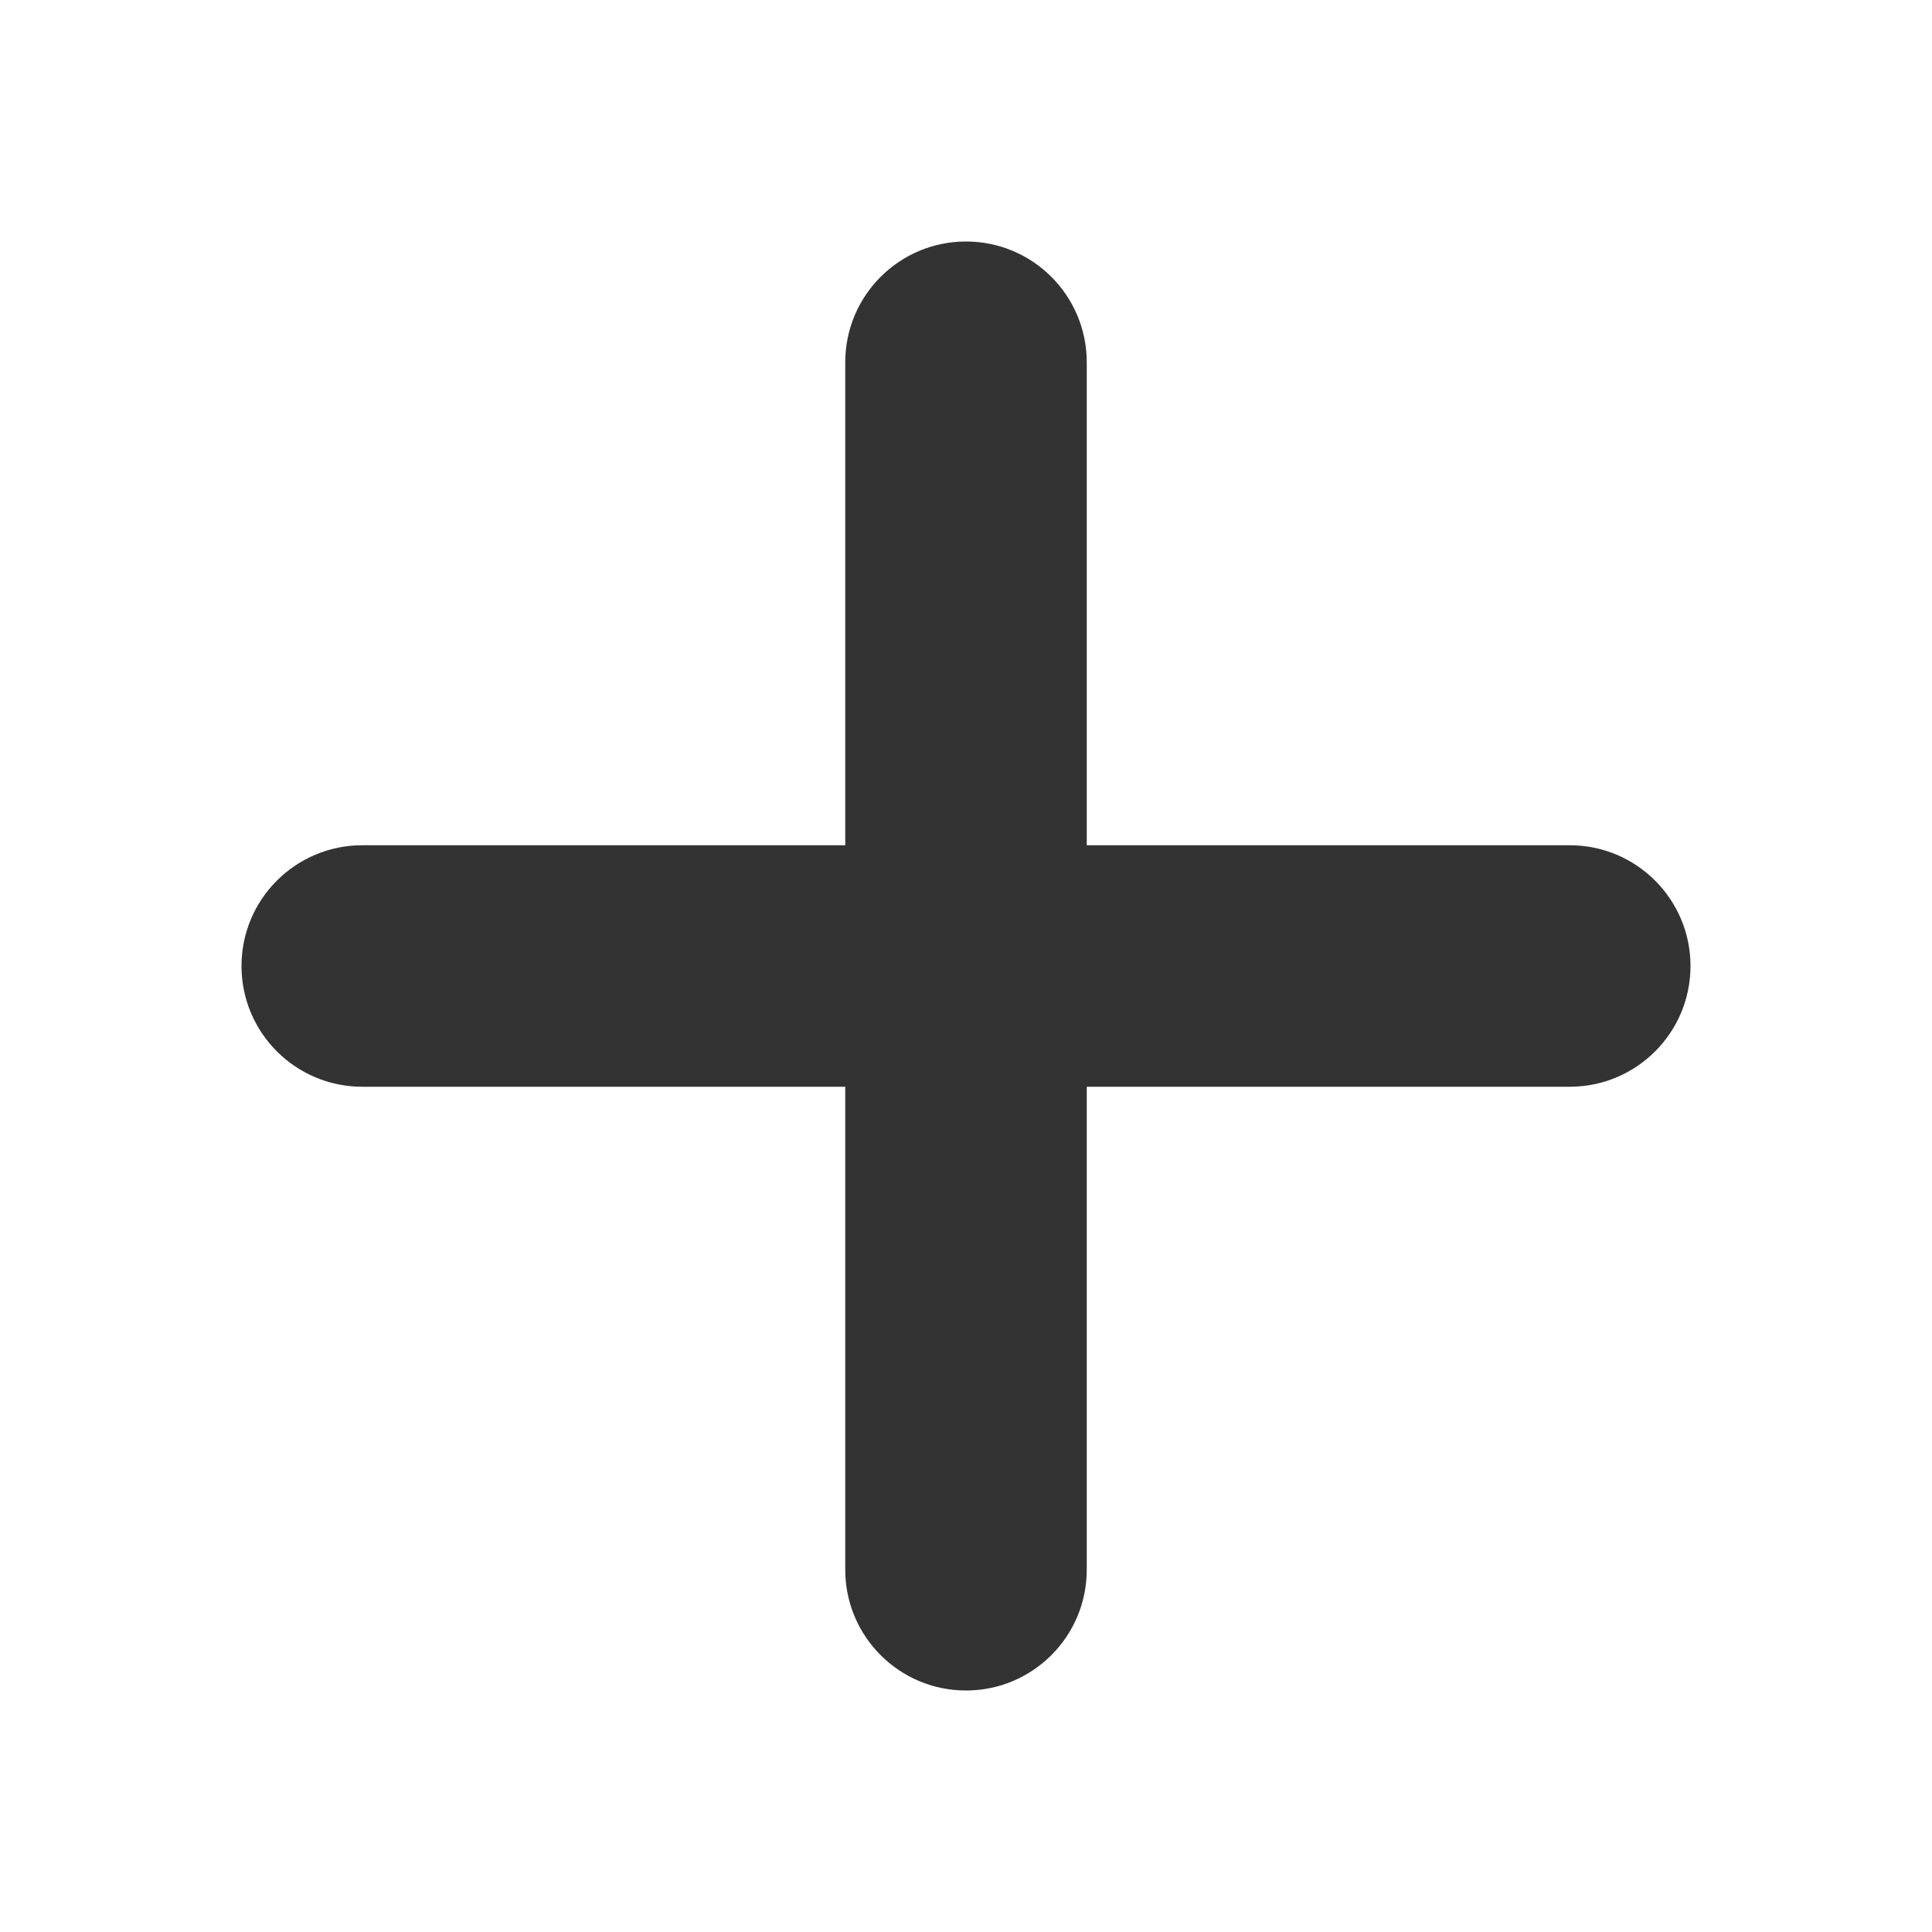
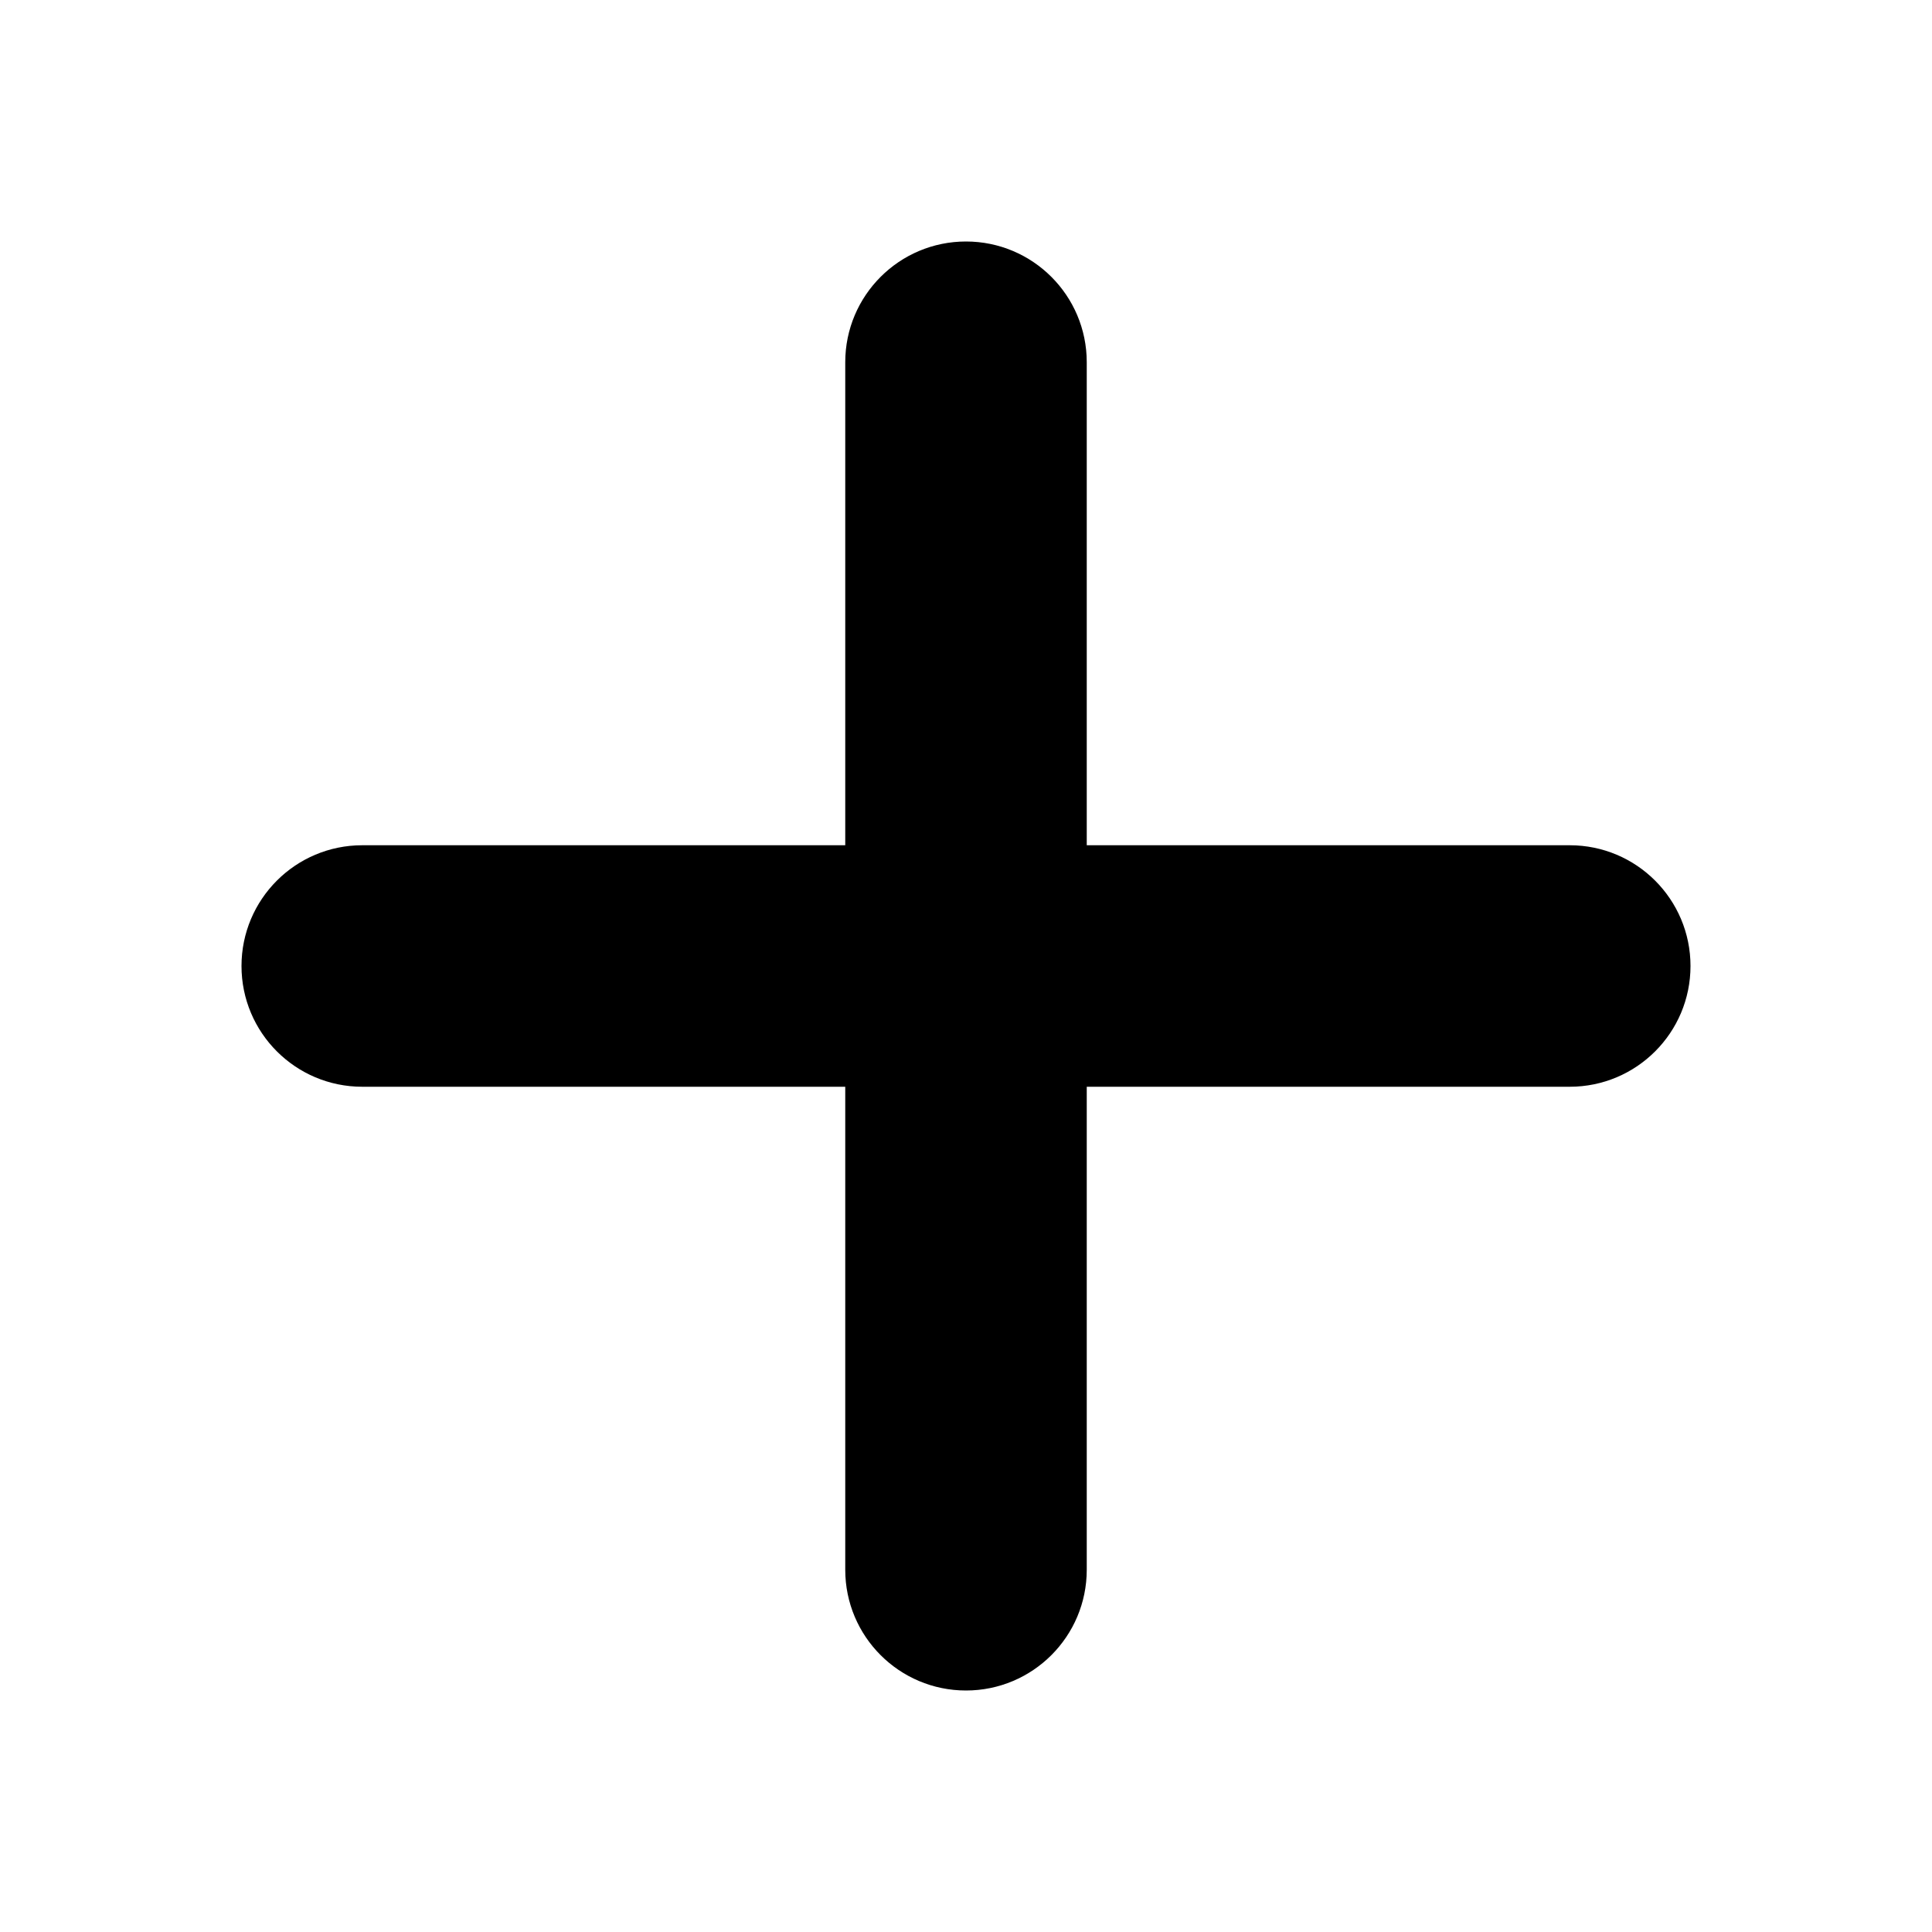
<svg xmlns="http://www.w3.org/2000/svg" width="16" height="16" viewBox="0 0 16 16">
-   <path fill="#333" fill-rule="nonzero" d="M8 2a1 1 0 0 1 1 1v4h4a1 1 0 0 1 0 2H9v4a1 1 0 0 1-2 0V9H3a1 1 0 1 1 0-2h4V3a1 1 0 0 1 1-1z" />
+   <path fill-rule="nonzero" d="M8 2a1 1 0 0 1 1 1v4h4a1 1 0 0 1 0 2H9v4a1 1 0 0 1-2 0V9H3a1 1 0 1 1 0-2h4V3a1 1 0 0 1 1-1z" />
</svg>
